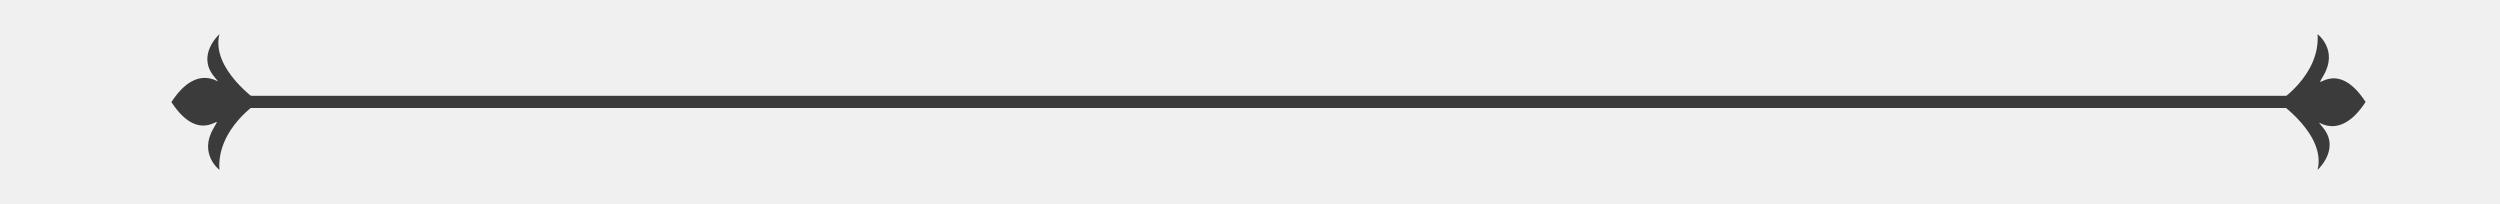
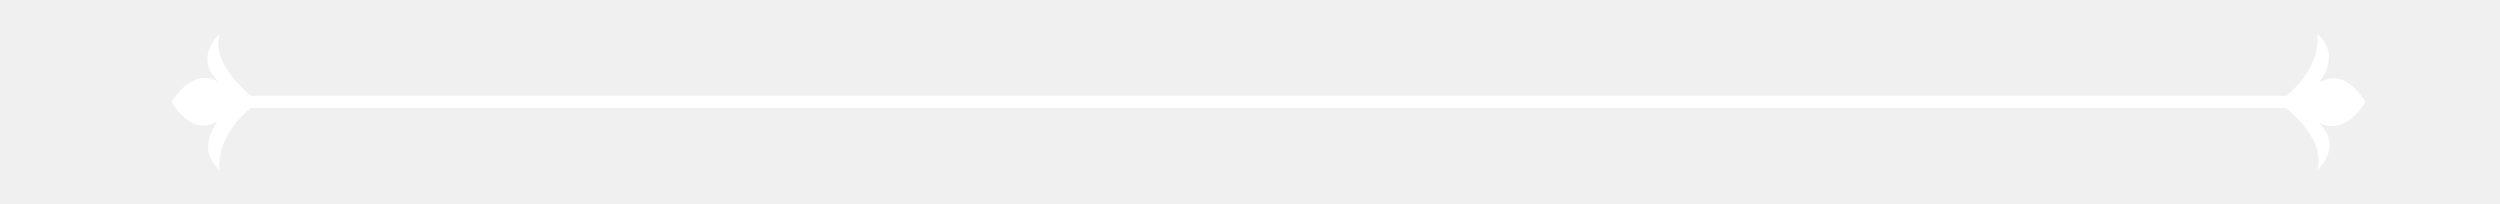
<svg xmlns="http://www.w3.org/2000/svg" id="Layer_1" data-name="Layer 1" viewBox="0 0 1024 83.52">
  <defs>
-     <style>.cls-1{fill:#3b3b3b;}</style>
+     <style>.cls-1{fill:#ffffff;}</style>
  </defs>
  <path class="cls-1" d="M936.36,44.24H102.19a2.48,2.48,0,0,1,0-5H936.36a2.48,2.48,0,1,1,0,5Z" />
  <path class="cls-1" d="M933.16,41.76s19.73,13.38,16.12,27.81c0,0,9.31-8.38,2.38-17.08-6.09-7.65,4.8,8.53,17.28-10.73C956.46,22.5,946.69,39.46,951.66,31,957.89,20.47,949.28,14,949.28,14,950.44,30.94,933.16,41.76,933.16,41.76Z" />
  <path class="cls-1" d="M106,41.76S86.26,28.38,89.87,14c0,0-9.31,8.38-2.38,17.08,6.09,7.66-4.81-8.53-17.28,10.73C82.68,61,92.46,44.06,87.49,52.49c-6.23,10.57,2.38,17.08,2.38,17.08C88.71,52.58,106,41.76,106,41.76Z" />
</svg>
